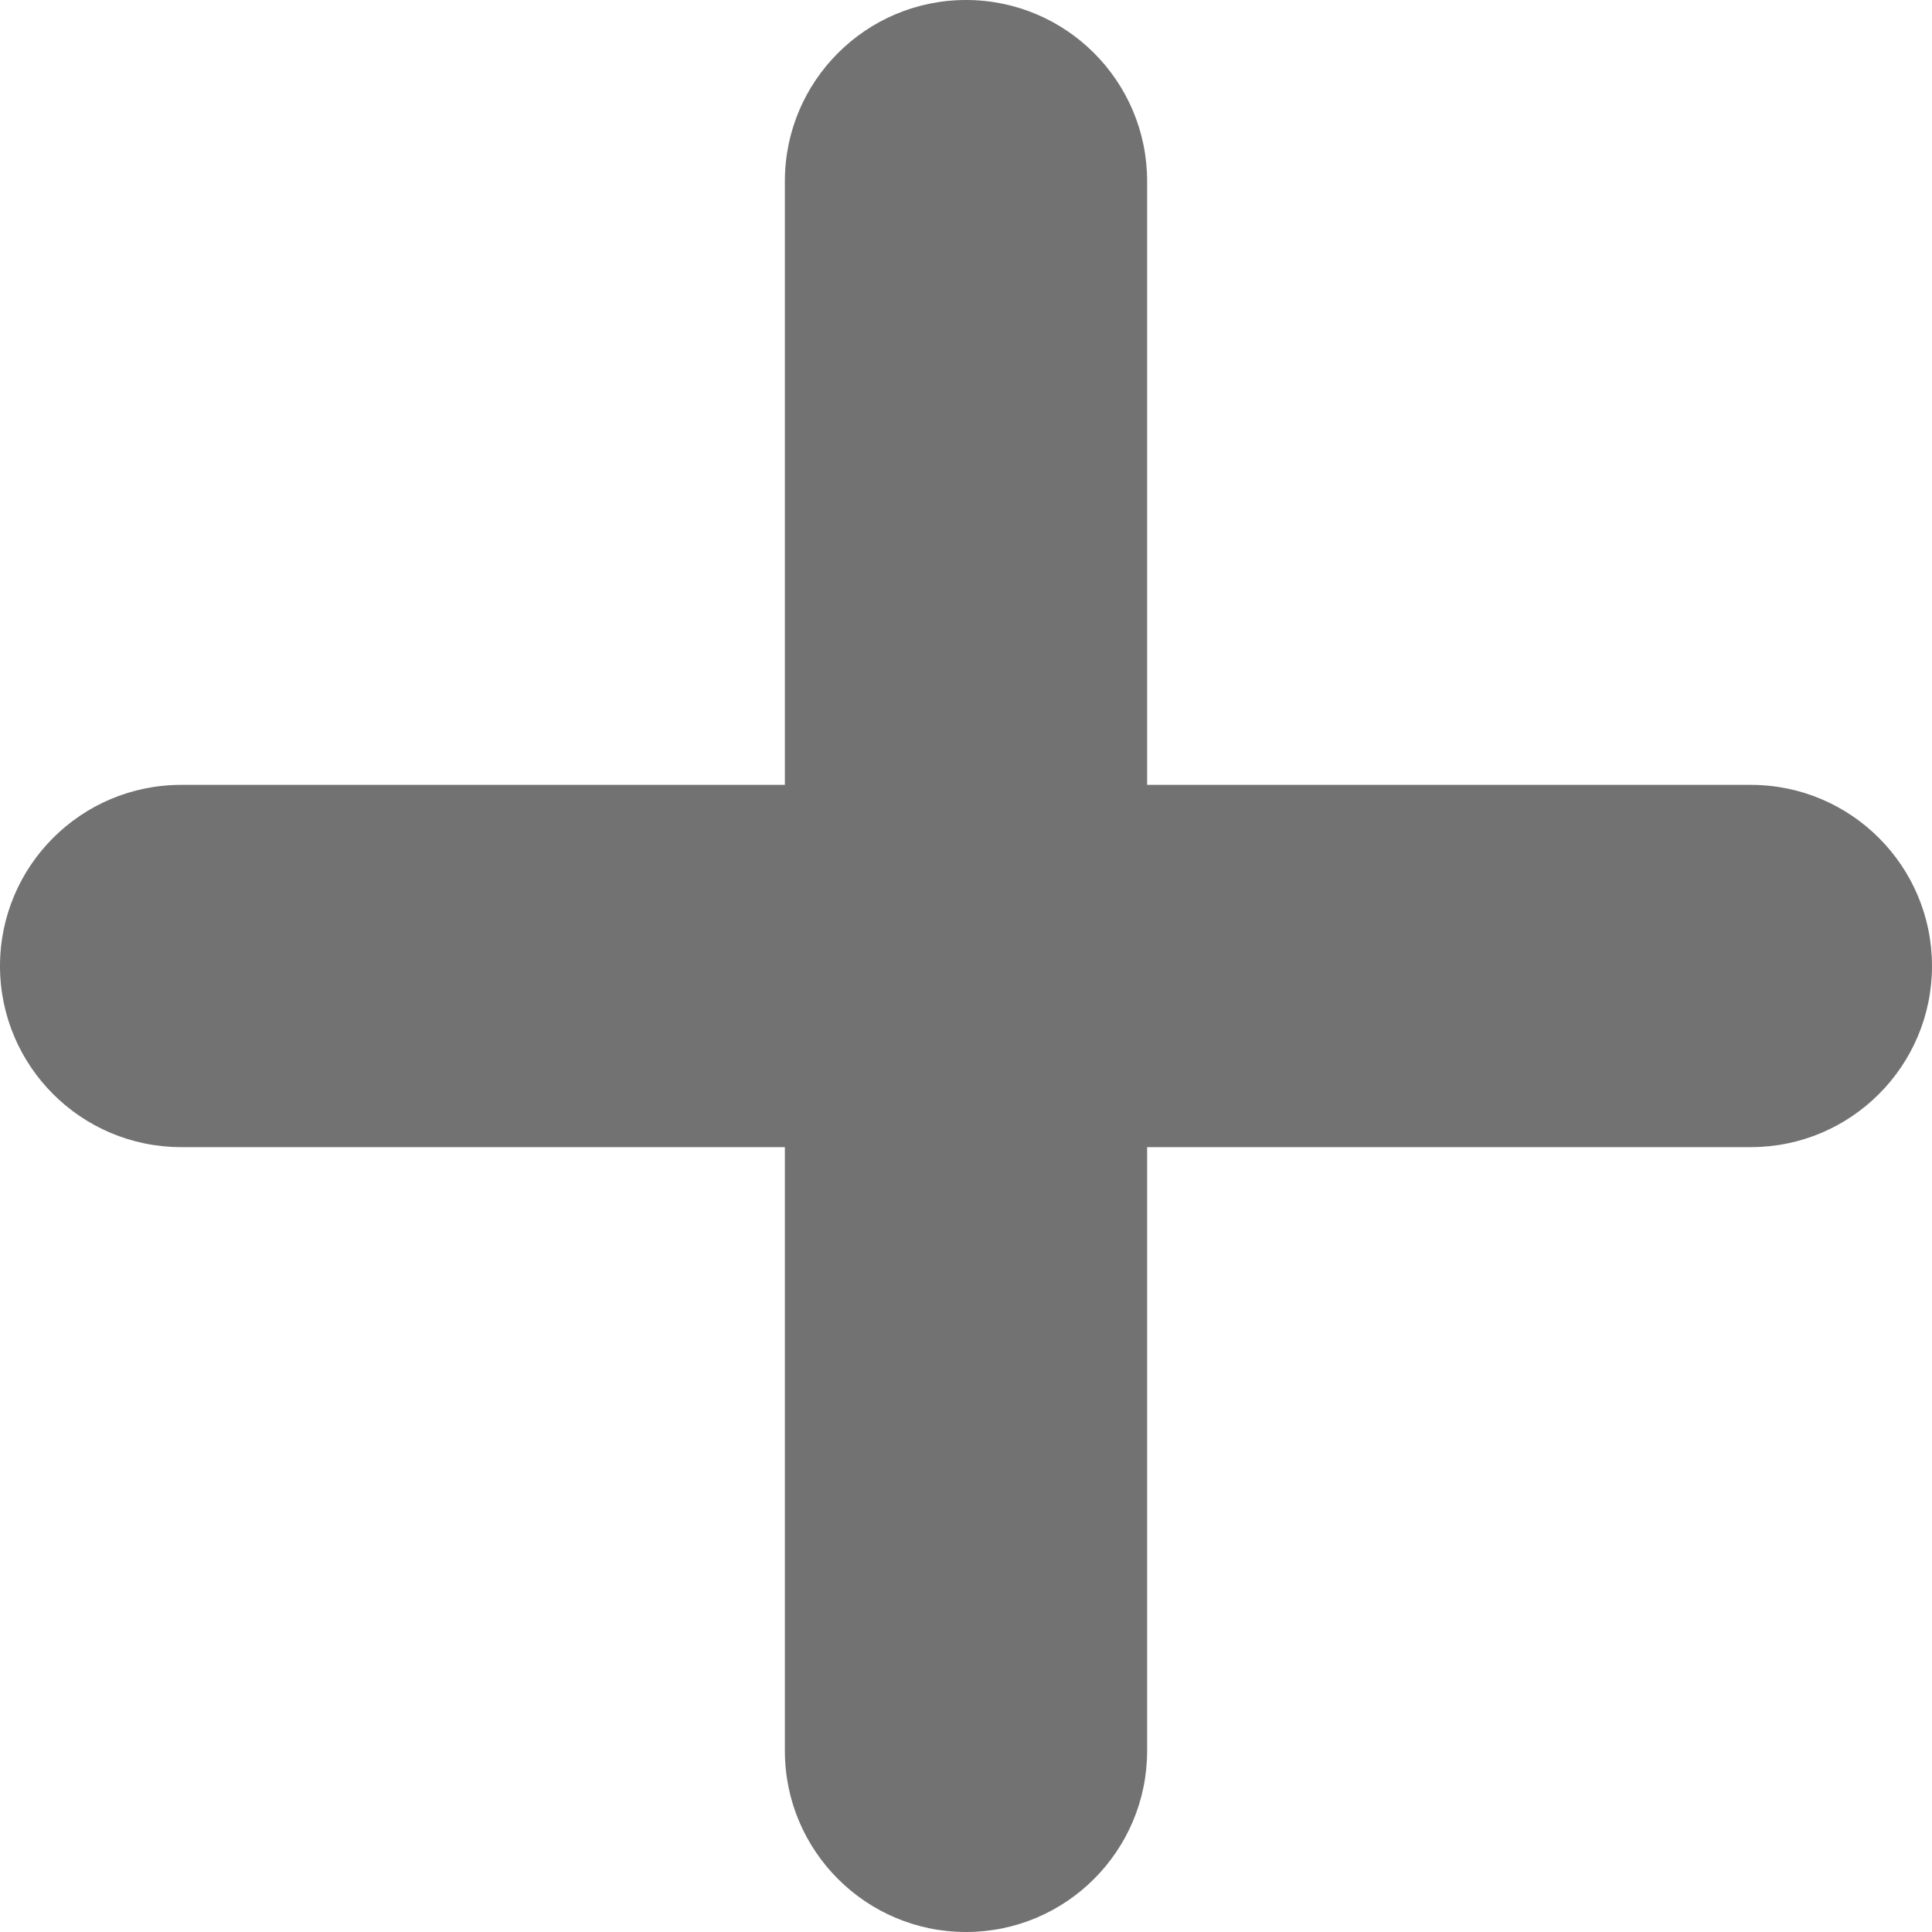
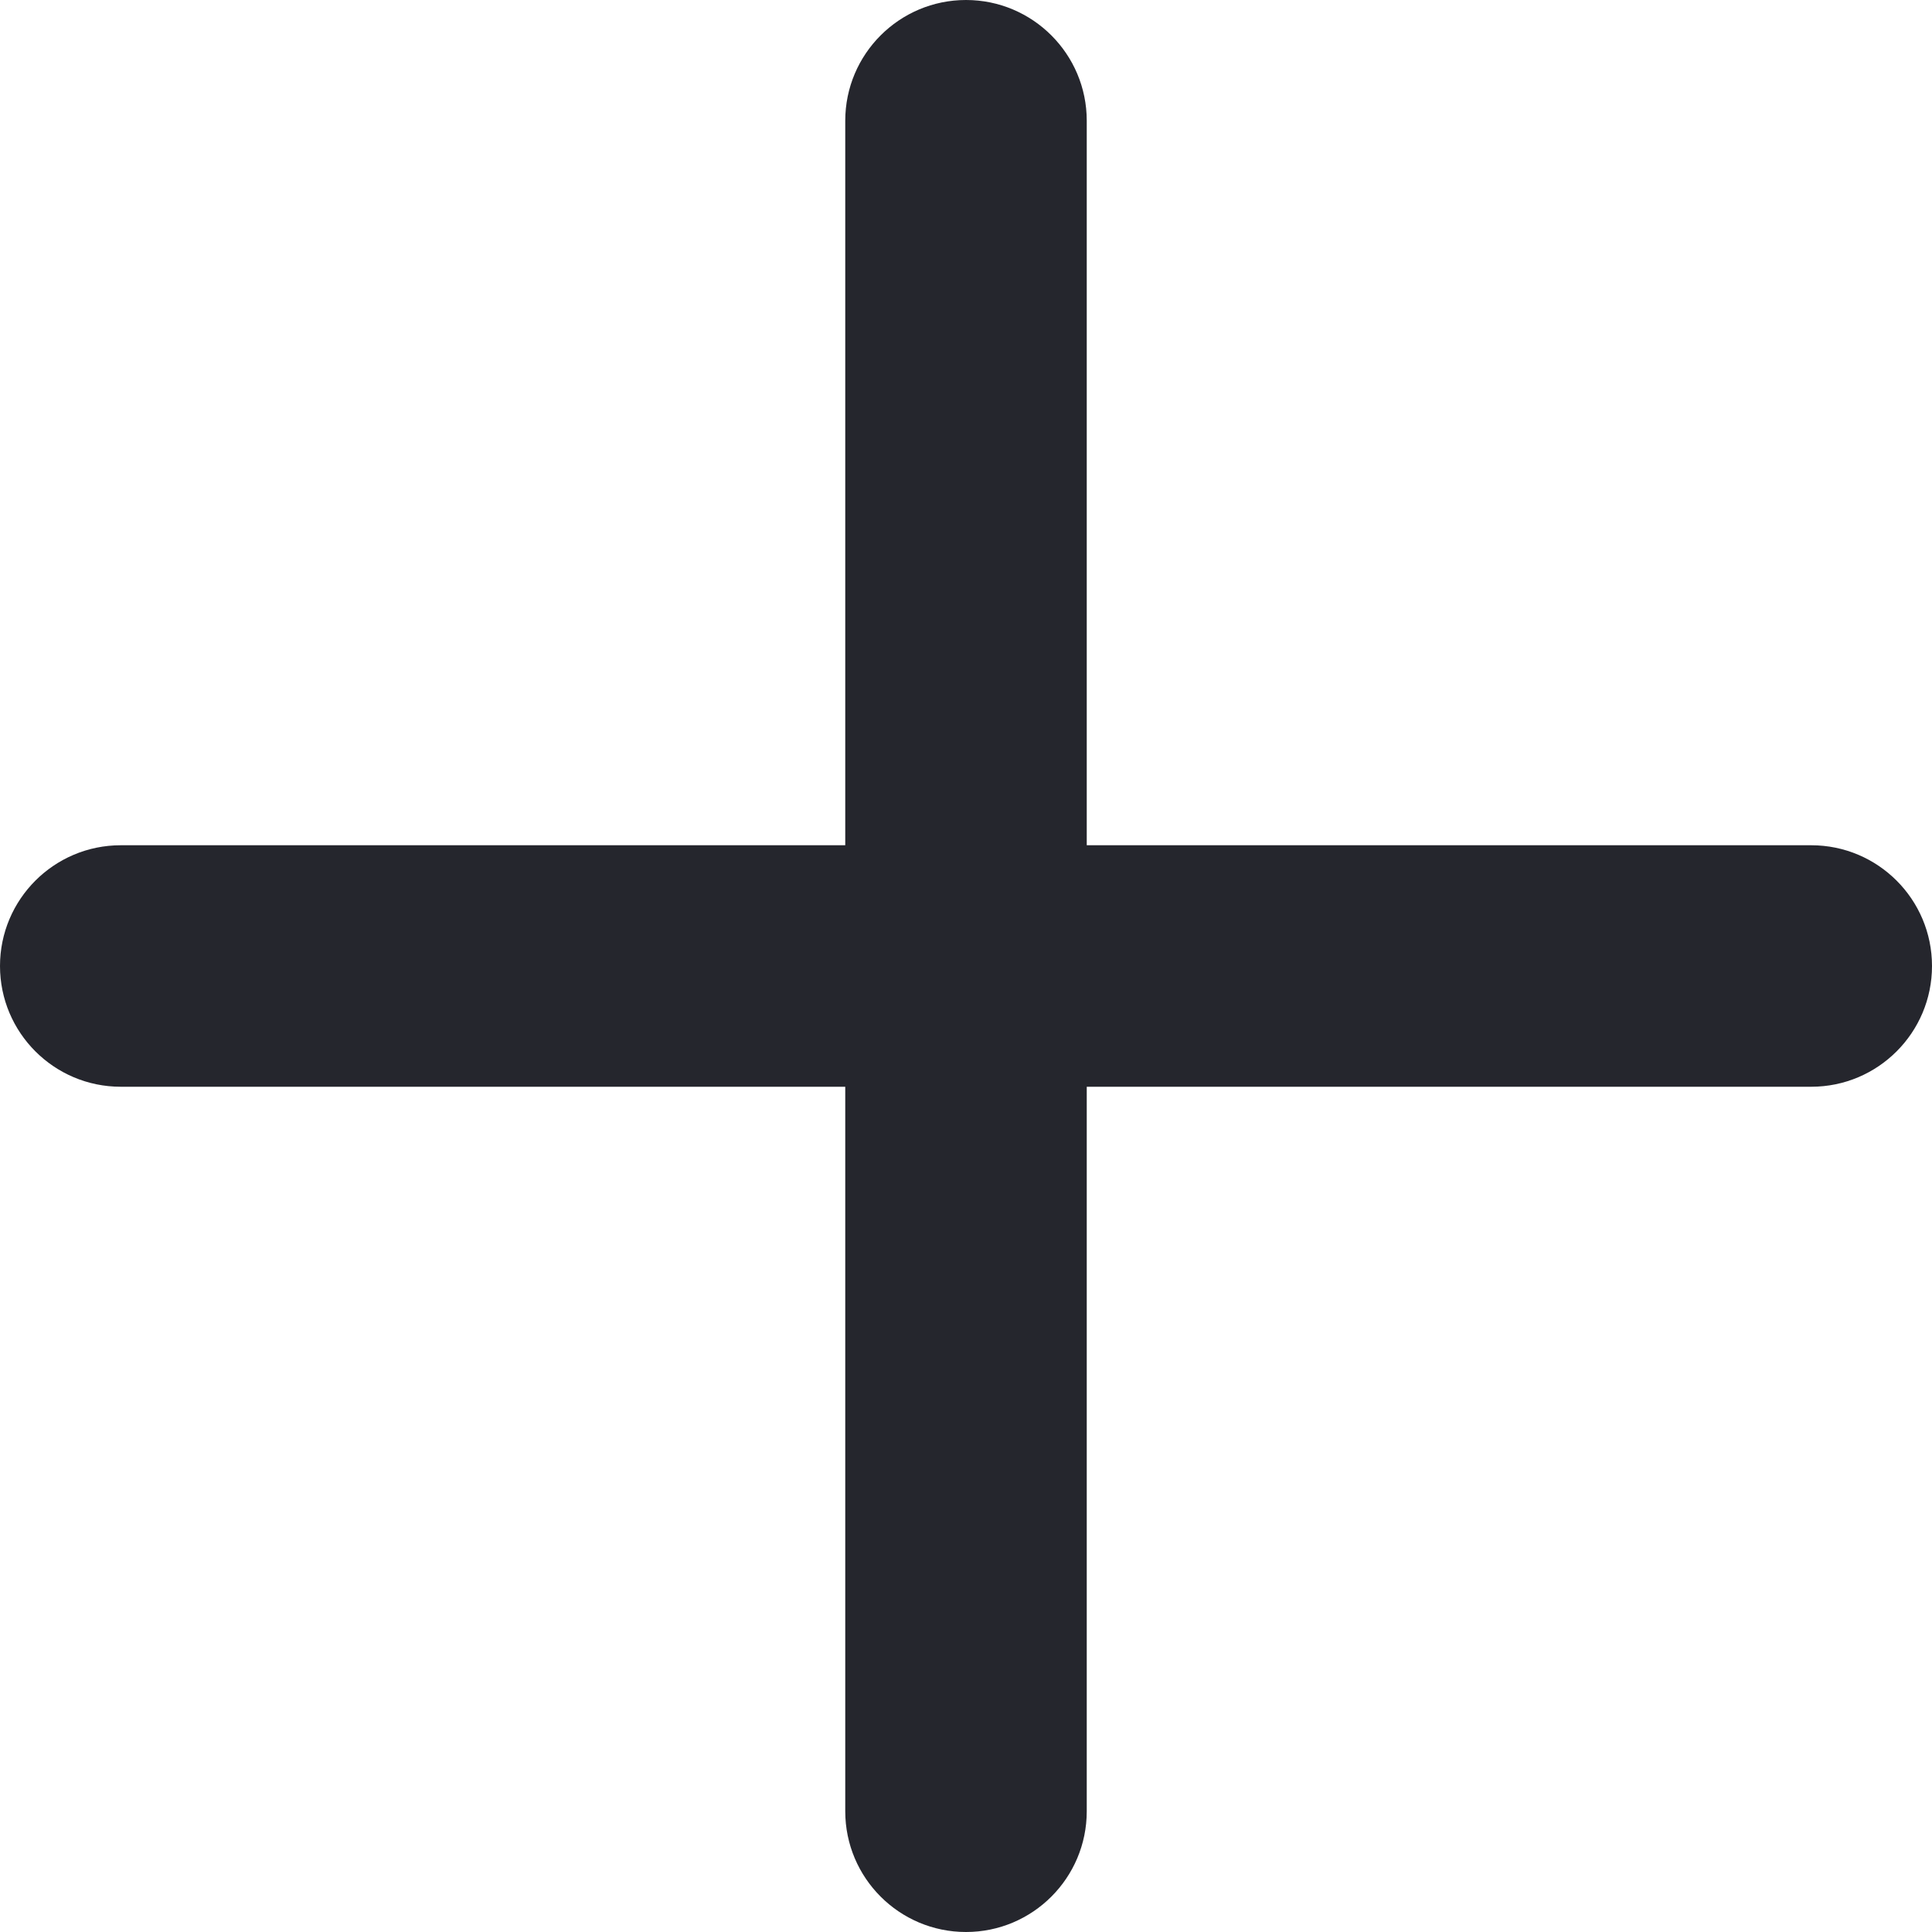
<svg xmlns="http://www.w3.org/2000/svg" width="8" height="8" viewBox="0 0 8 8" fill="none">
-   <path fill-rule="evenodd" clip-rule="evenodd" d="M4 0C4.414 0 4.75 0.336 4.75 0.75V7.25C4.75 7.664 4.414 8 4 8C3.586 8 3.25 7.664 3.25 7.25V0.75C3.25 0.336 3.586 0 4 0Z" fill="#727272" />
-   <path fill-rule="evenodd" clip-rule="evenodd" d="M0 4C0 3.586 0.336 3.25 0.75 3.25H7.25C7.664 3.25 8 3.586 8 4C8 4.414 7.664 4.75 7.25 4.75H0.75C0.336 4.75 0 4.414 0 4Z" fill="#727272" />
+   <path d="M7.5 3.5H4.5V0.5C4.5 0.224 4.276 0 4 0C3.724 0 3.5 0.224 3.5 0.5V3.5H0.5C0.224 3.5 0 3.724 0 4C0 4.276 0.224 4.5 0.5 4.5H3.5V7.5C3.5 7.776 3.724 8 4 8C4.276 8 4.5 7.776 4.5 7.5V4.5H7.5C7.776 4.5 8 4.276 8 4C8 3.724 7.776 3.5 7.5 3.5Z" fill="#25262D" />
</svg>
